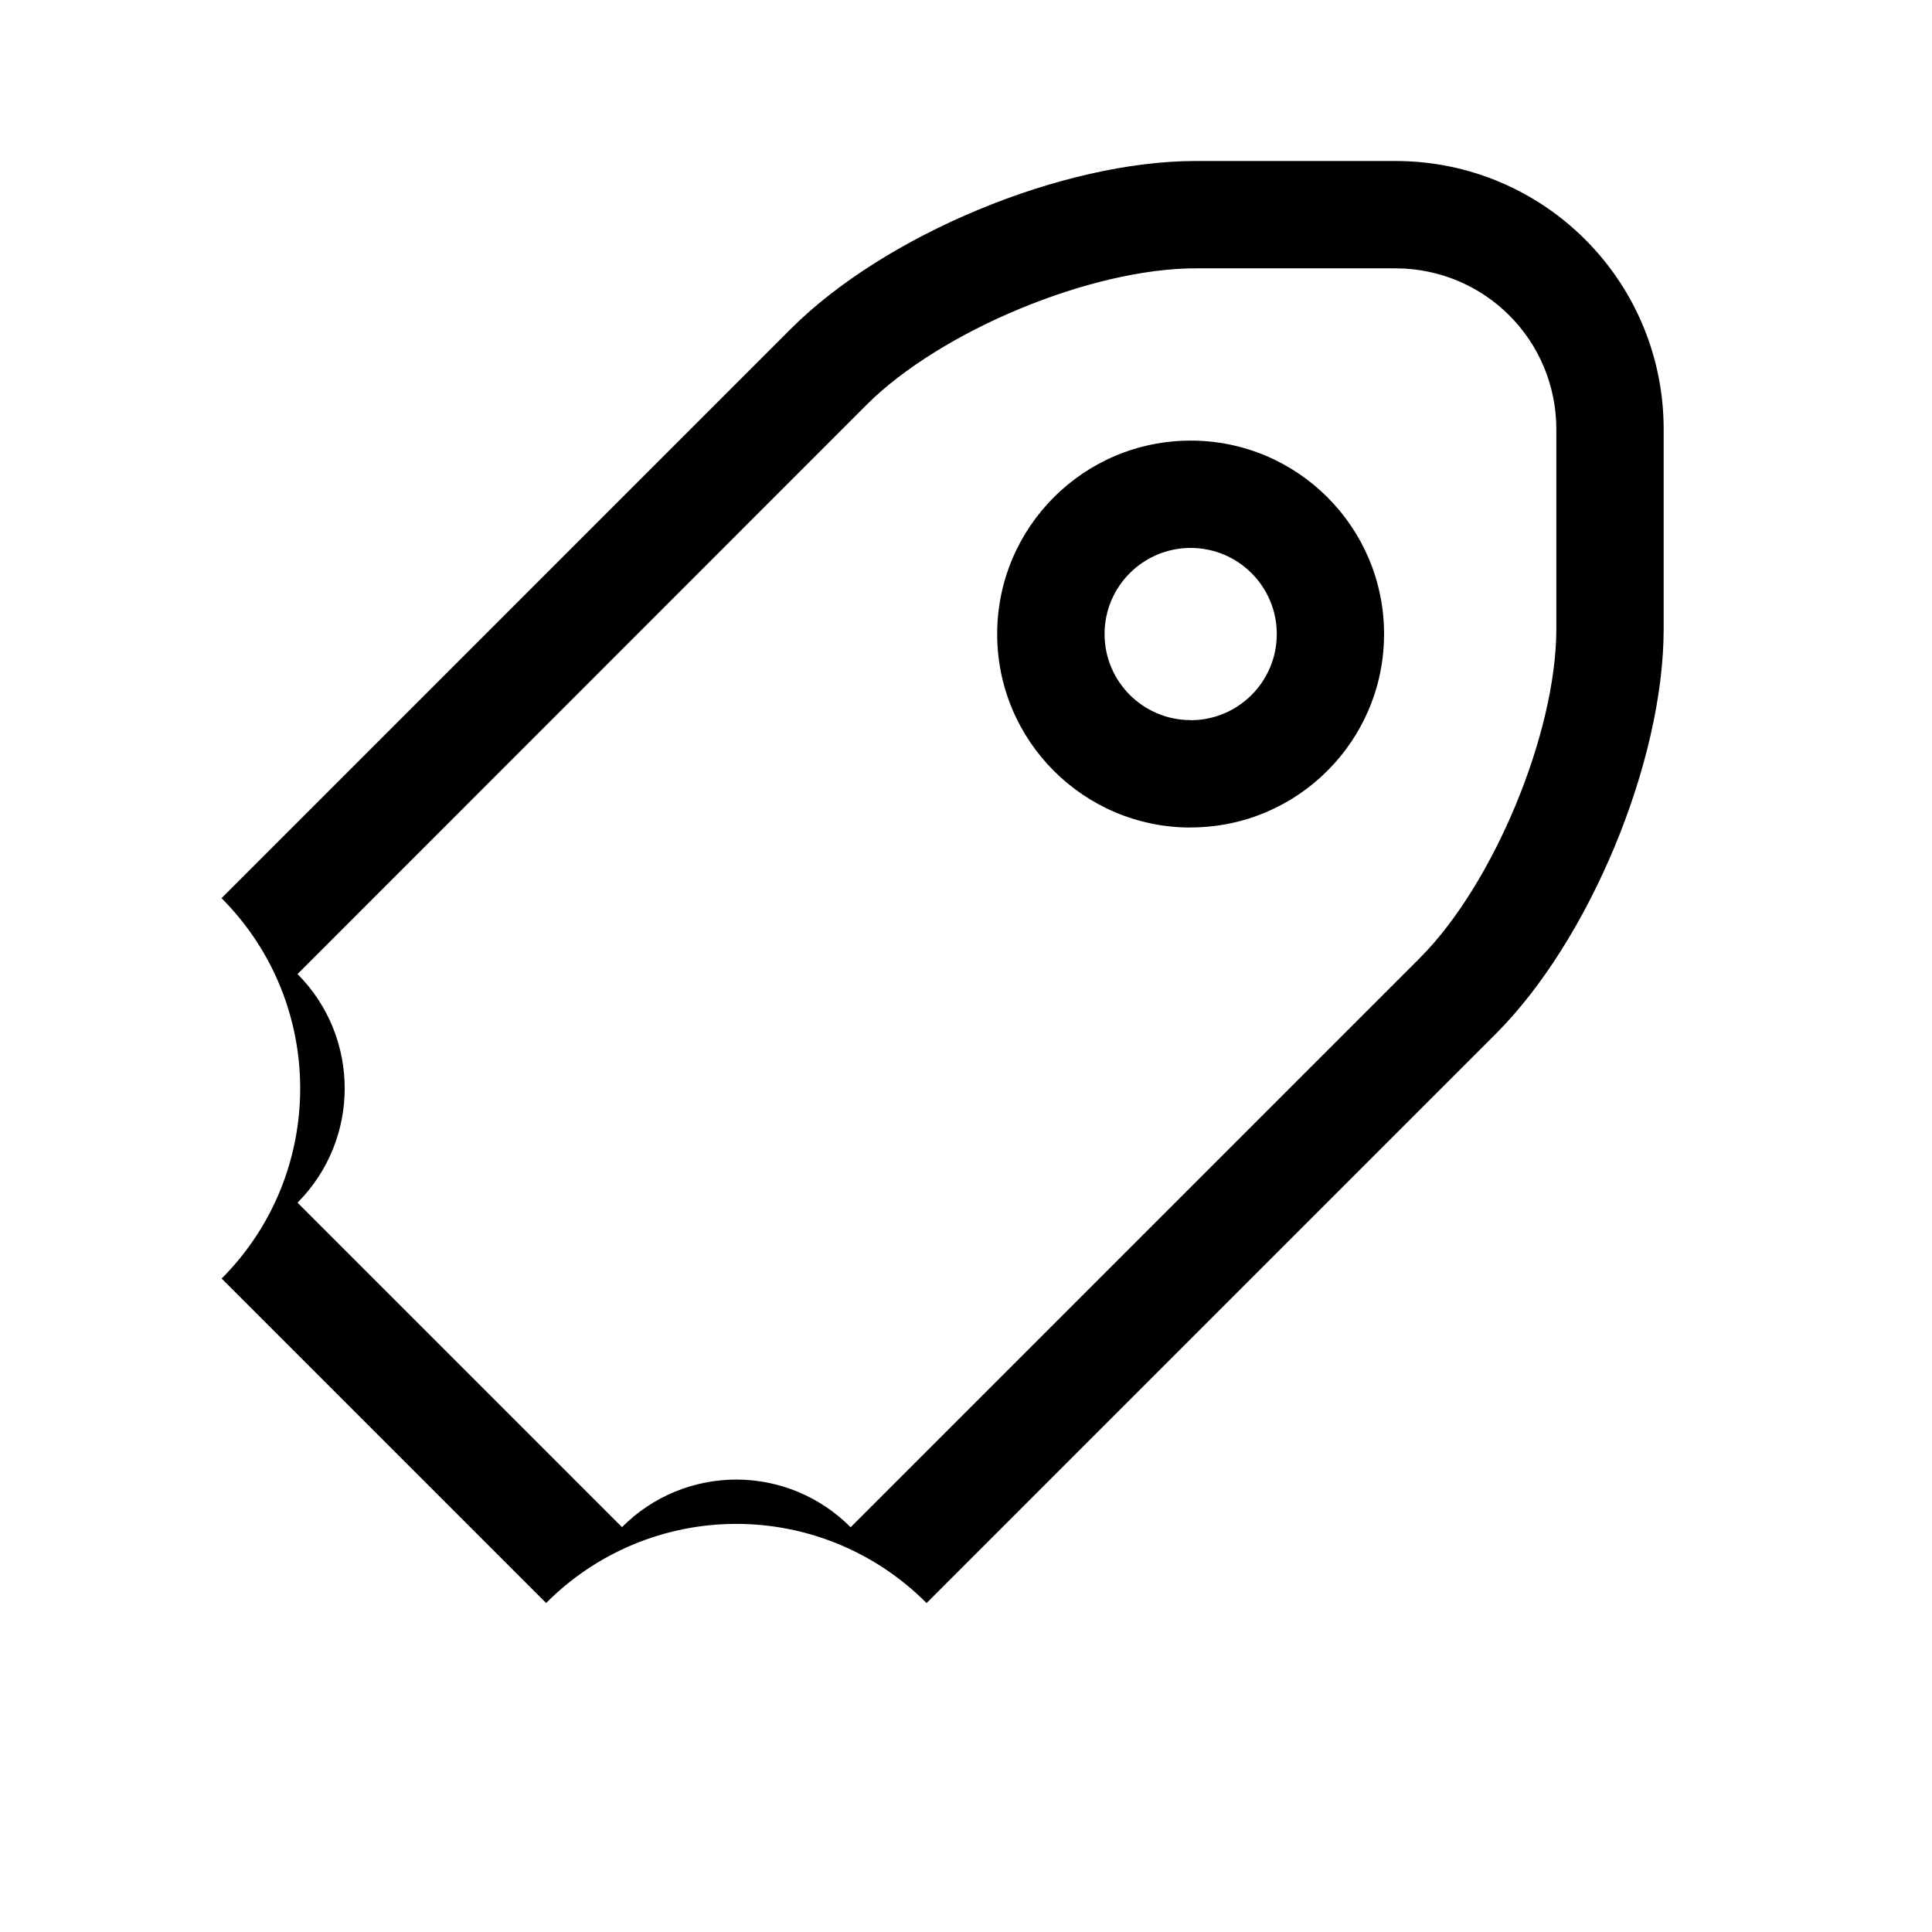
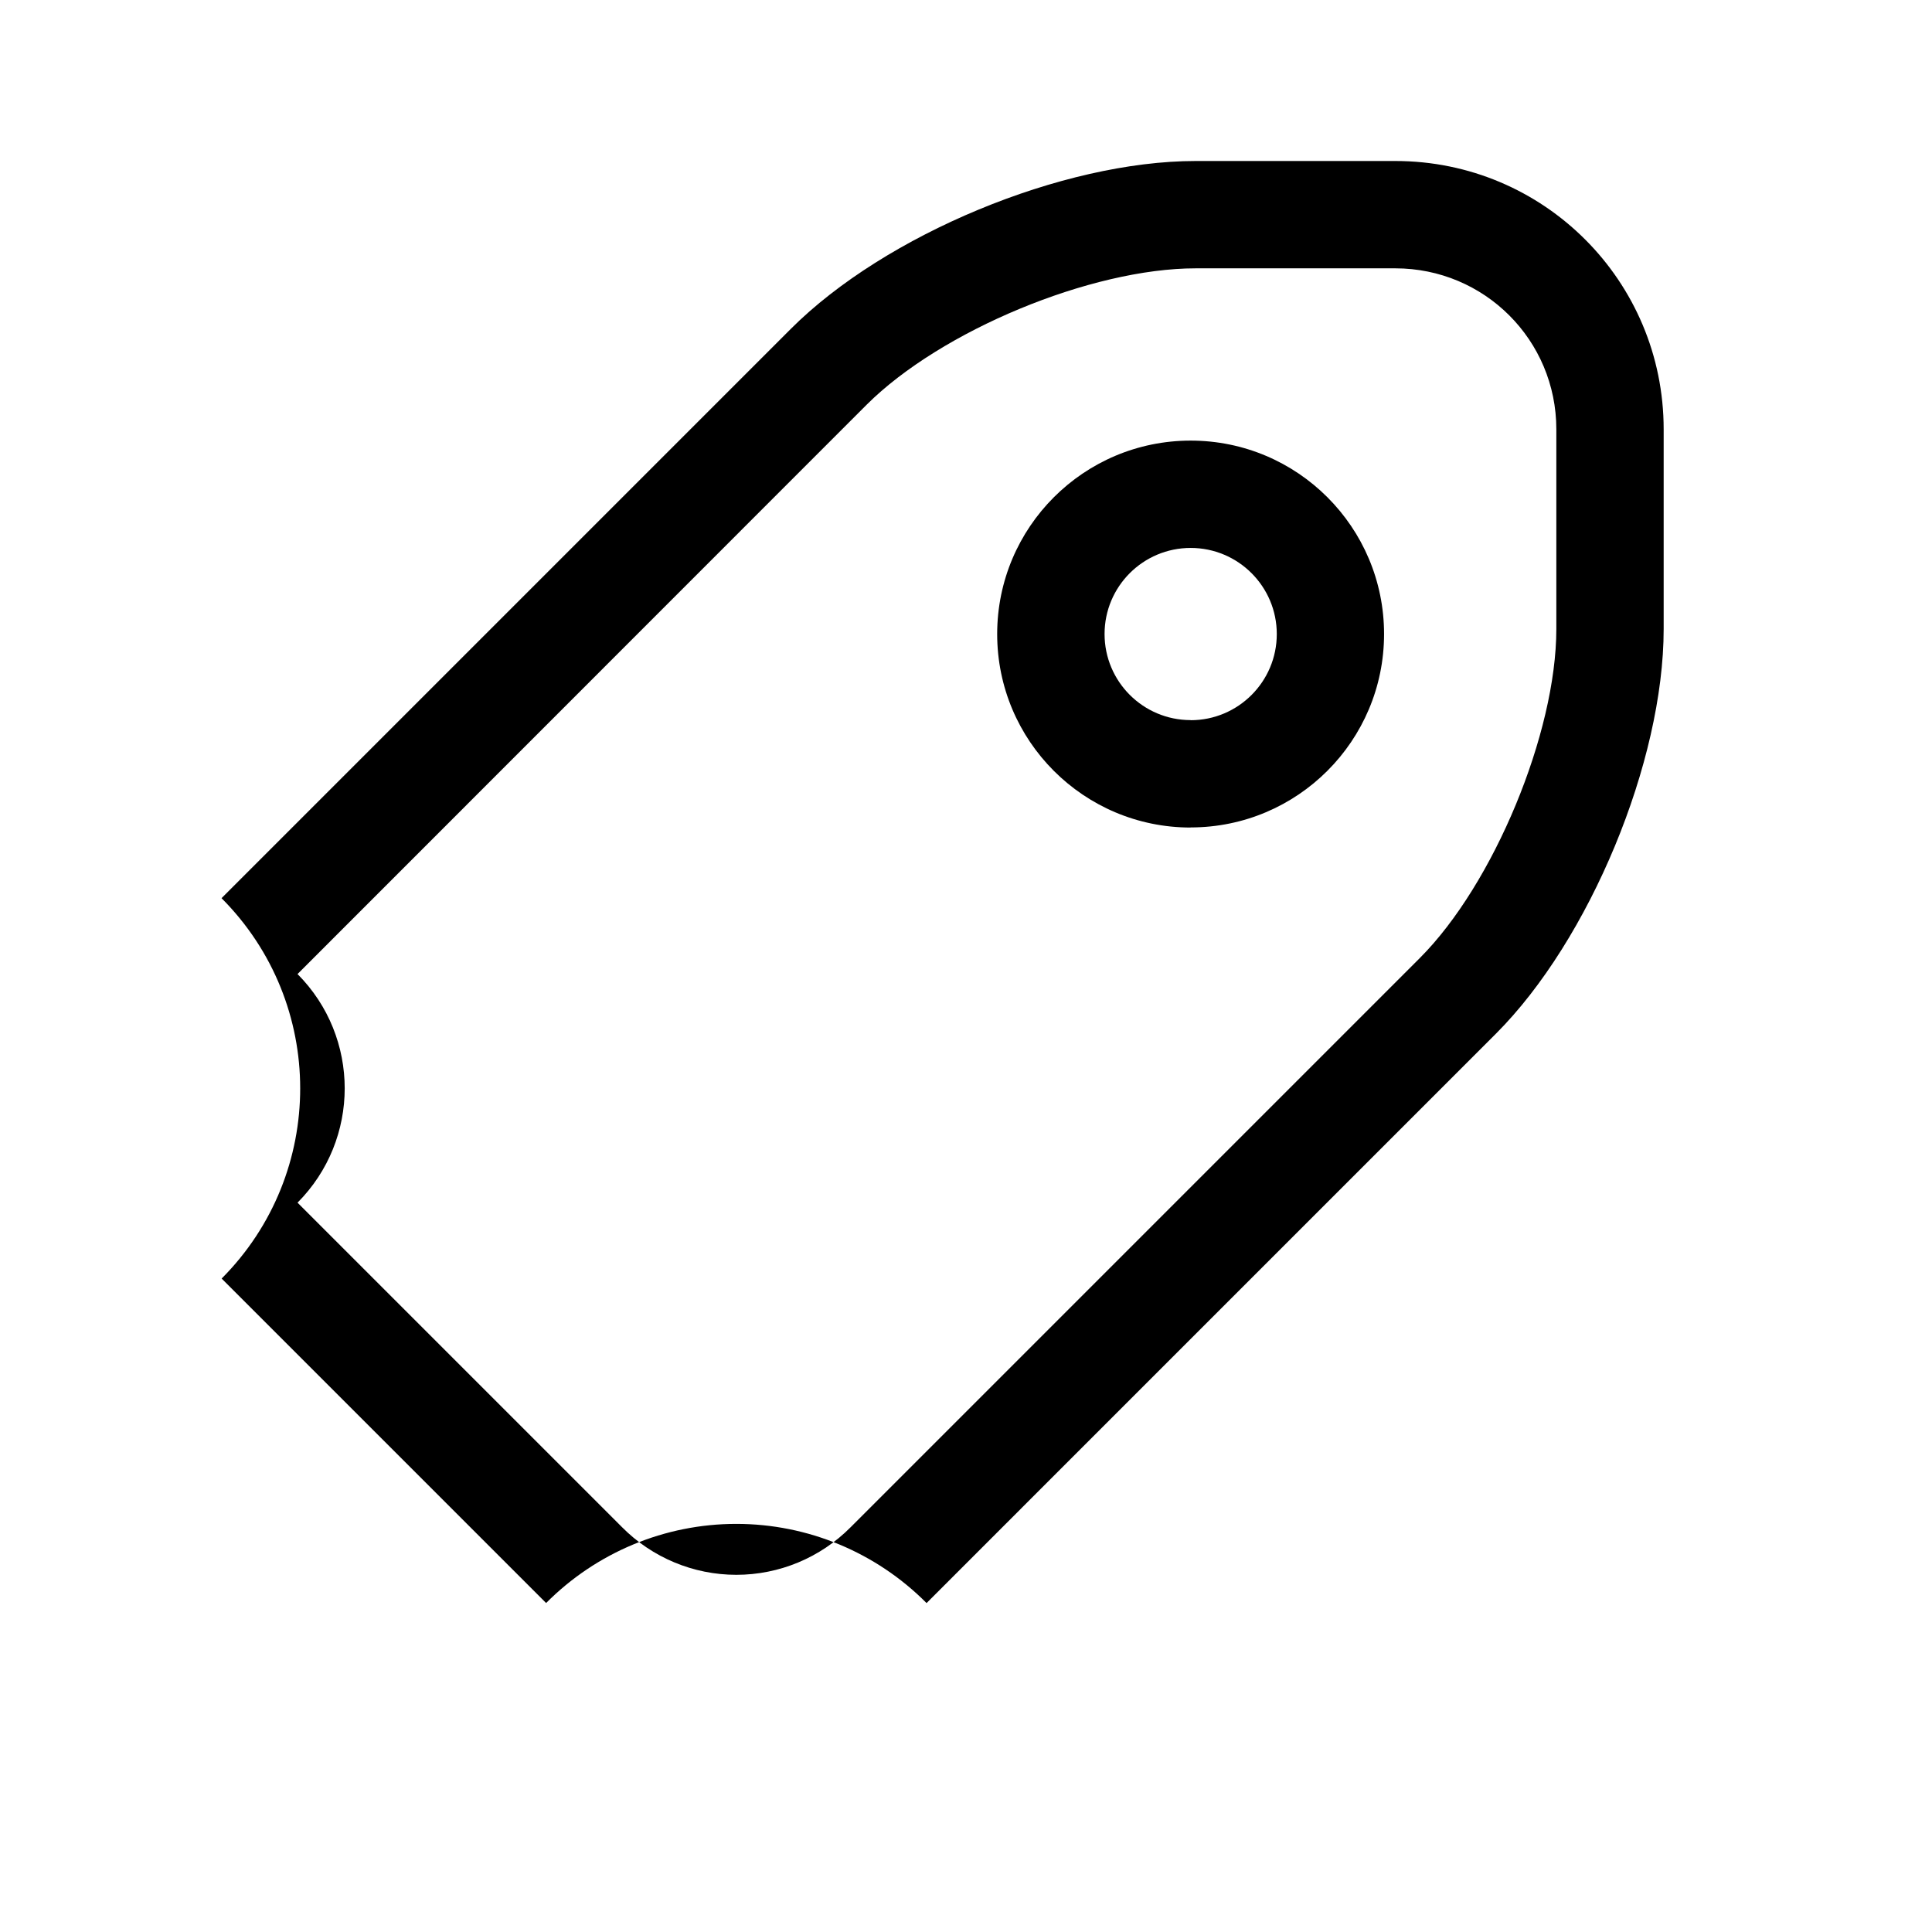
<svg xmlns="http://www.w3.org/2000/svg" width="18" height="18" viewBox="0 0 18 18">
-   <path d="M8.632 14.936l5.304-5.304C14.81 8.758 15.5 7.096 15.5 5.86V4c0-1.384-1.118-2.5-2.5-2.5h-1.86c-1.241 0-2.894.686-3.772 1.564L2.064 8.368a2.51 2.51 0 0 1 .001 3.544l3.023 3.023a2.498 2.498 0 0 1 3.544 0zm-.707-.707a1.5 1.5 0 0 0-2.13-.001l-3.023-3.023a1.51 1.51 0 0 0 0-2.13l5.302-5.304c.692-.69 2.091-1.271 3.066-1.271H13c.83 0 1.5.668 1.5 1.5v1.86c0 .97-.585 2.378-1.271 3.065l-5.304 5.304z" />
+   <path d="M8.632 14.936l5.304-5.304C14.81 8.758 15.5 7.096 15.5 5.86V4c0-1.384-1.118-2.5-2.5-2.5h-1.86c-1.241 0-2.894.686-3.772 1.564L2.064 8.368a2.51 2.51 0 0 1 .001 3.544l3.023 3.023a2.498 2.498 0 0 1 3.544 0zm-.707-.707a1.5 1.5 0 0 1-2.13-.001l-3.023-3.023a1.51 1.51 0 0 0 0-2.13l5.302-5.304c.692-.69 2.091-1.271 3.066-1.271H13c.83 0 1.5.668 1.5 1.5v1.86c0 .97-.585 2.378-1.271 3.065l-5.304 5.304z" />
  <path d="M11.093 7.71a1.802 1.802 0 1 1 0-3.605 1.802 1.802 0 0 1 0 3.604zm0-1a.802.802 0 1 0 0-1.605.802.802 0 0 0 0 1.604z" />
</svg>
